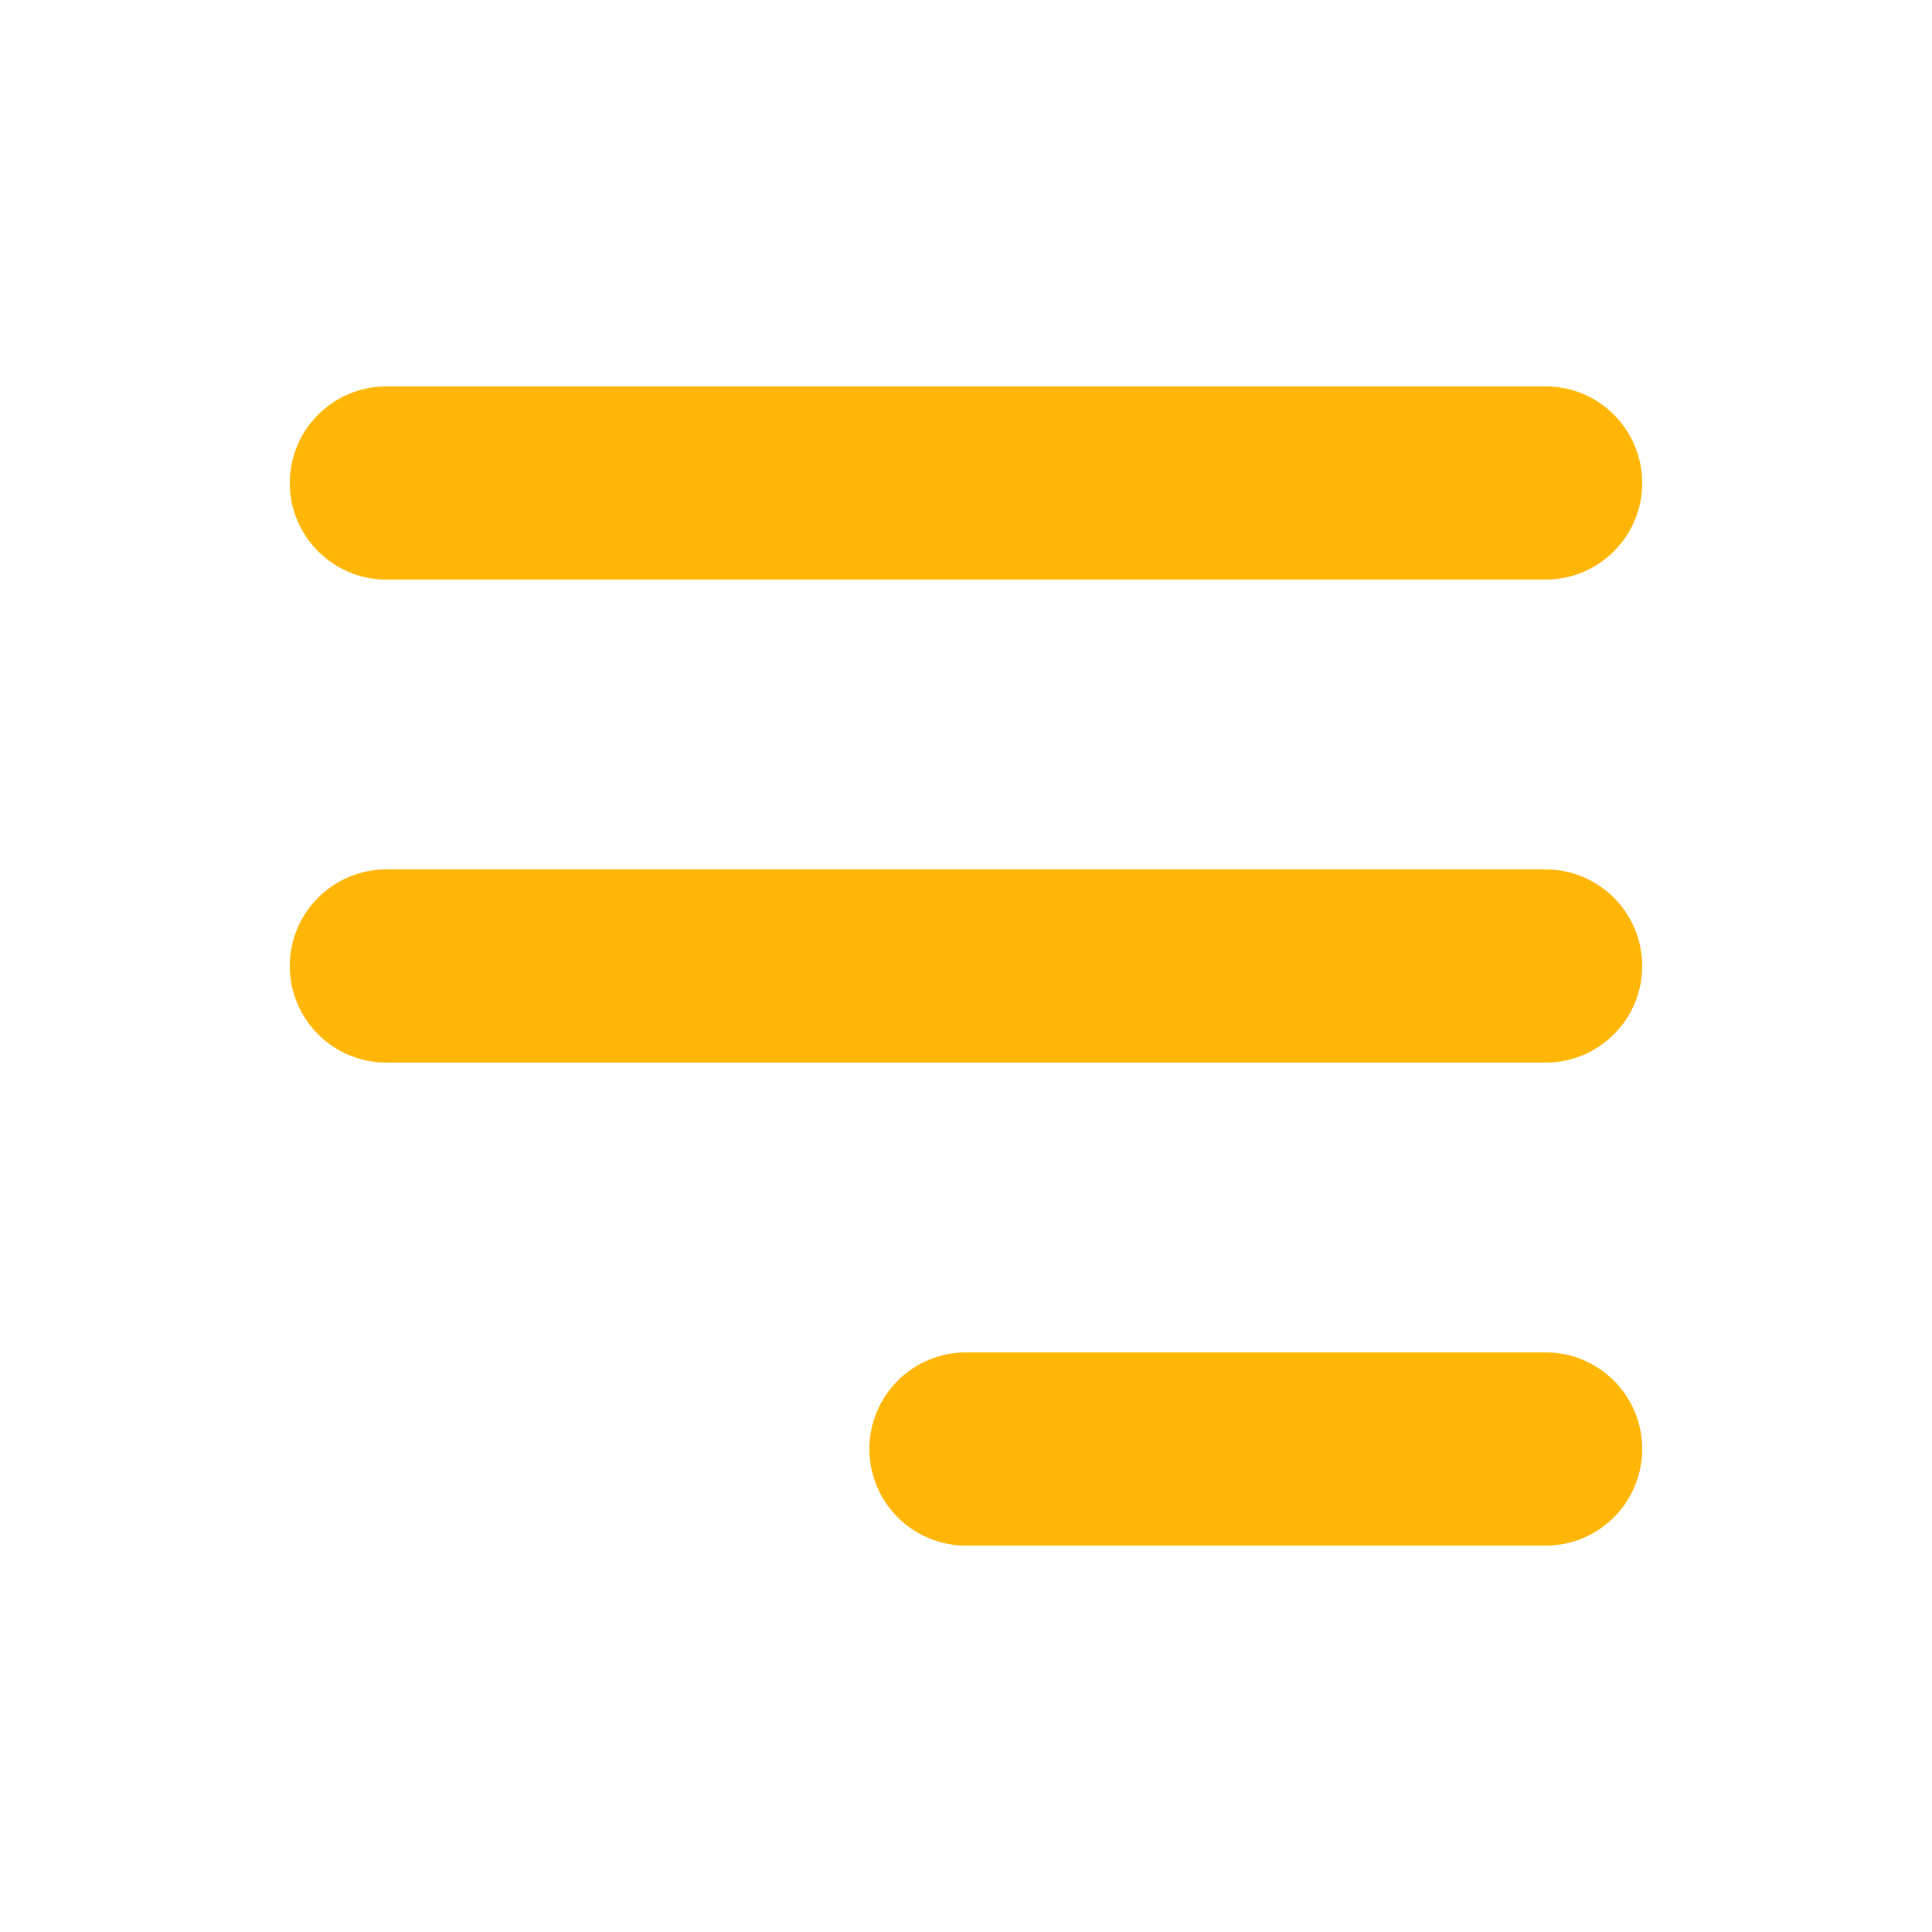
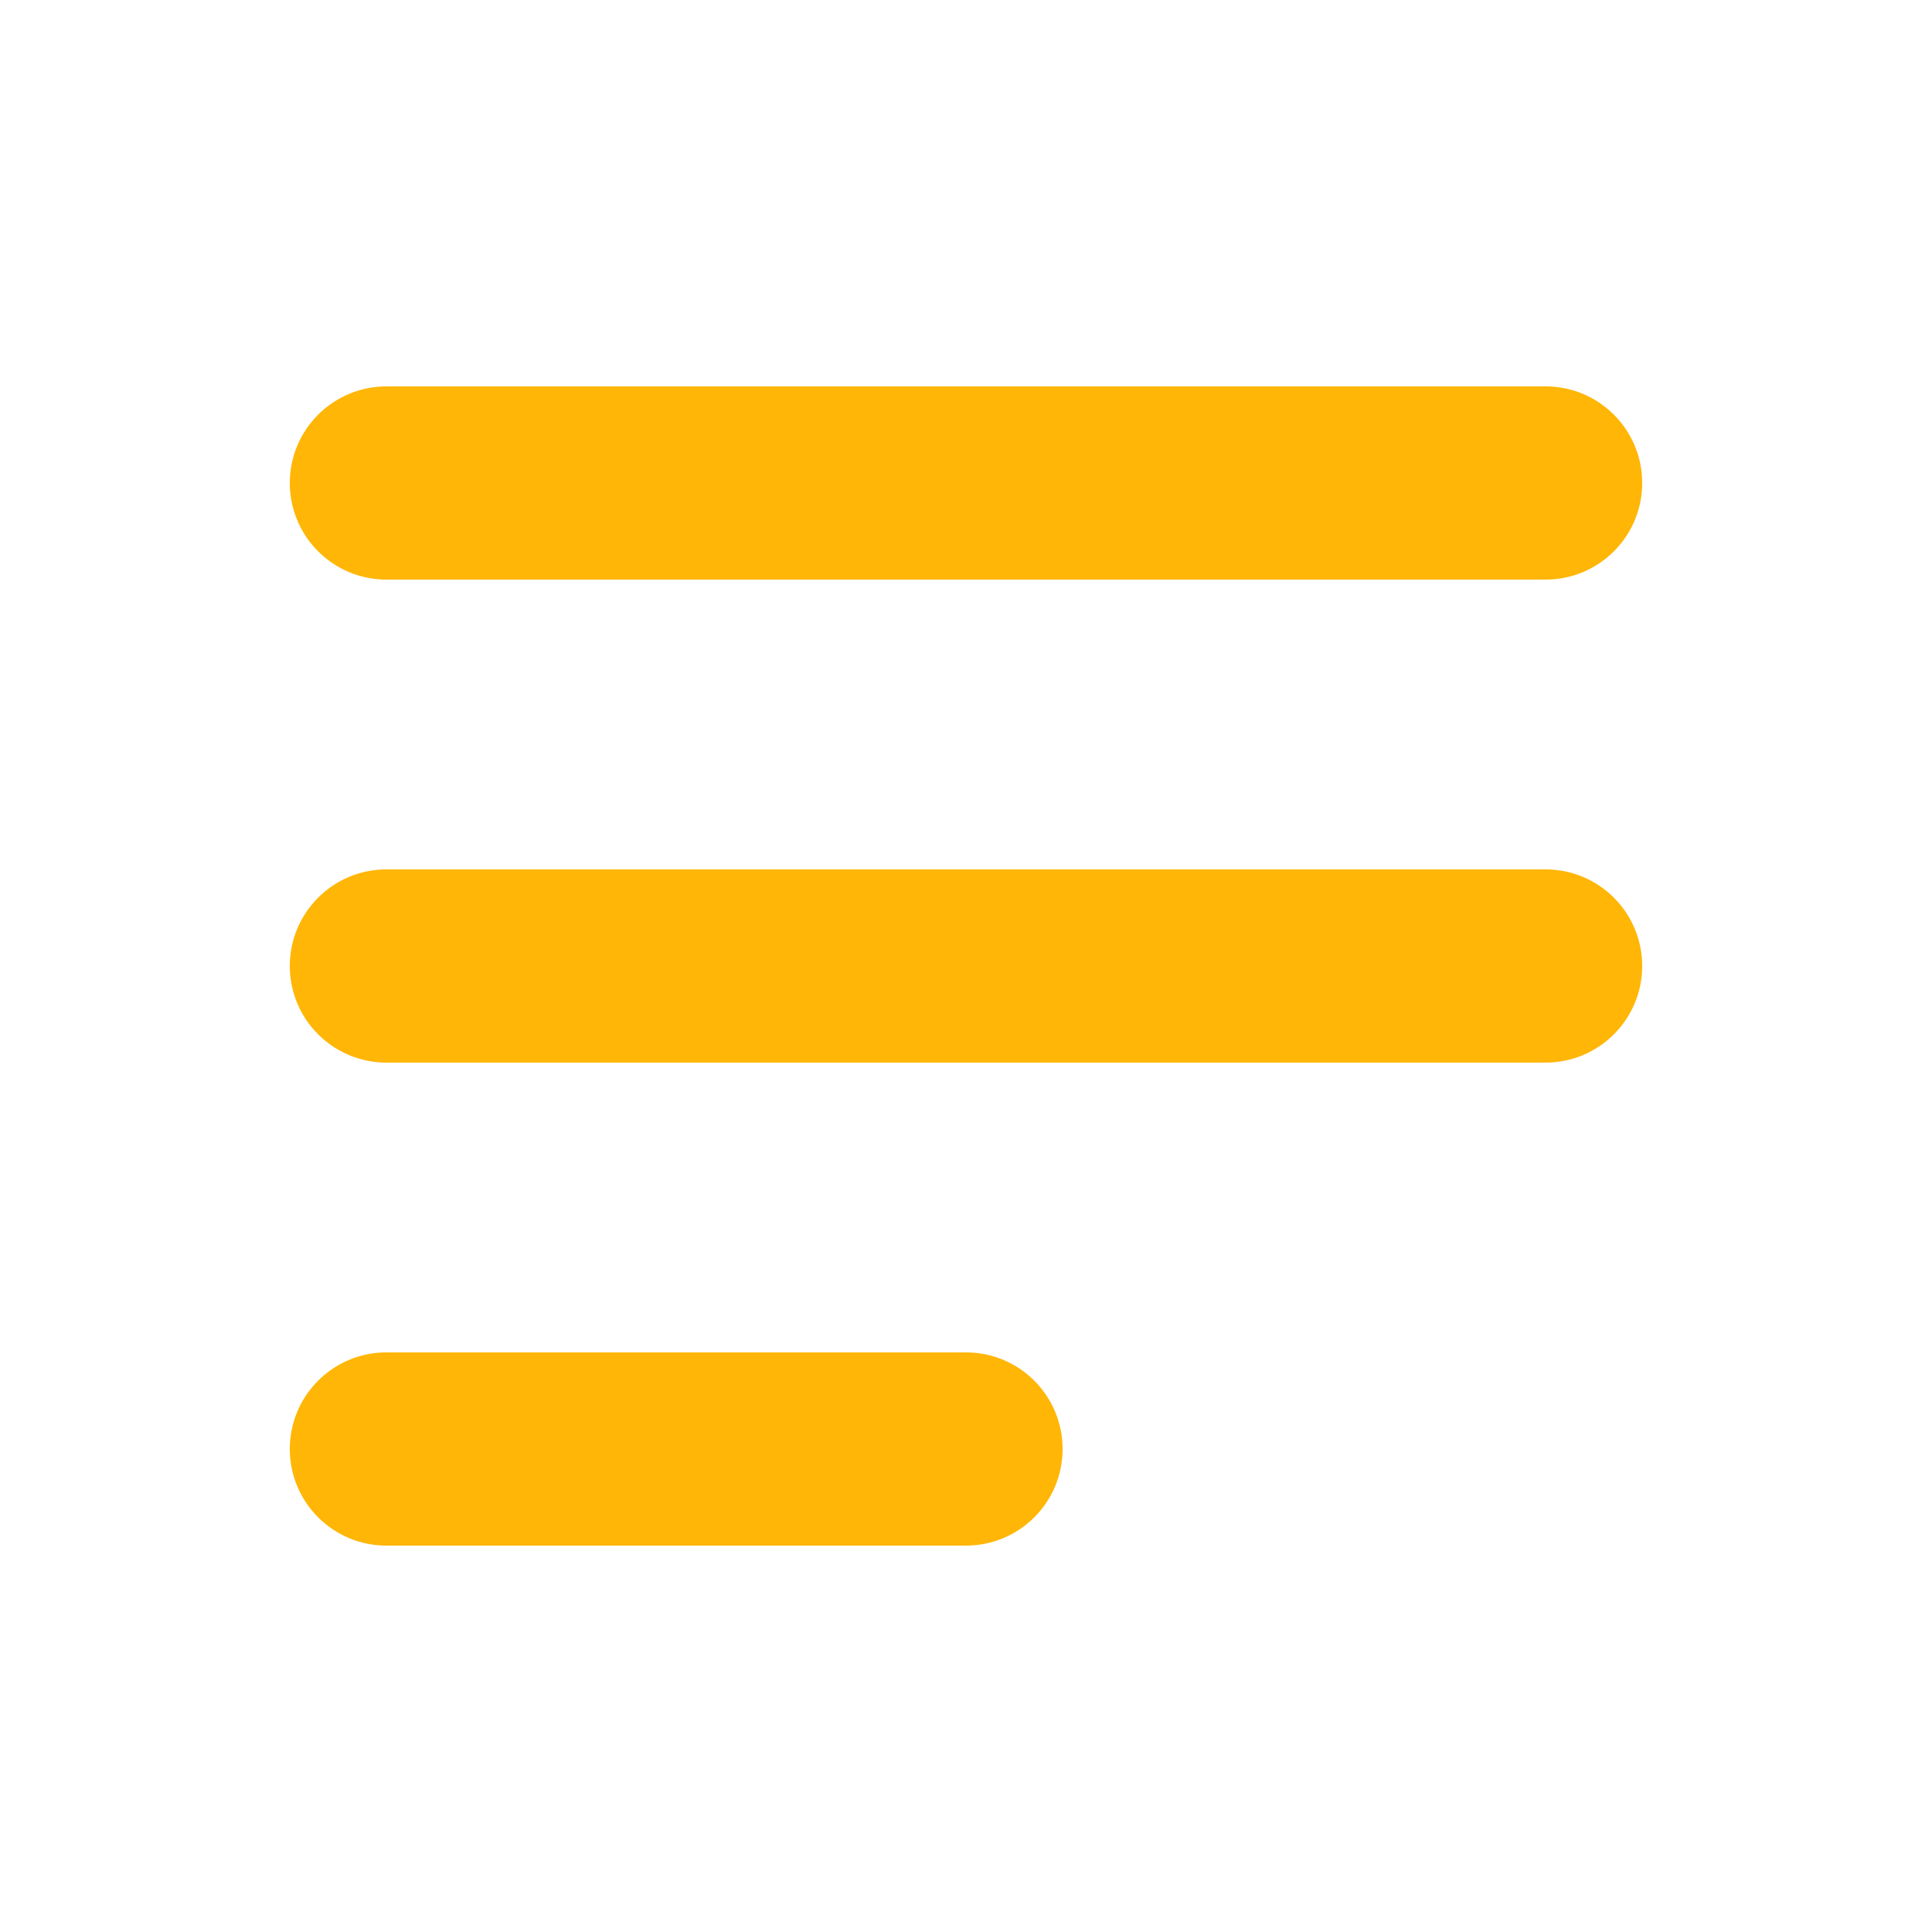
<svg xmlns="http://www.w3.org/2000/svg" class="w-6 h-6" fill="#ffb606" viewBox="0 0 20 20">
-   <path fill-rule="evenodd" d="M3 5a1 1 0 011-1h12a1 1 0 110 2H4a1 1 0 01-1-1zM3 10a1 1 0 011-1h12a1 1 0 110 2H4a1 1 0 01-1-1zM9 15a1 1 0 011-1h6a1 1 0 110 2h-6a1 1 0 01-1-1z" clip-rule="evenodd" />
+   <path fill-rule="evenodd" d="M3 5a1 1 0 011-1h12a1 1 0 110 2H4a1 1 0 01-1-1zM3 10a1 1 0 011-1h12a1 1 0 110 2H4a1 1 0 01-1-1zM3 15a1 1 0 011-1h6a1 1 0 110 2H4a1 1 0 01-1-1z" clip-rule="evenodd" />
</svg>
